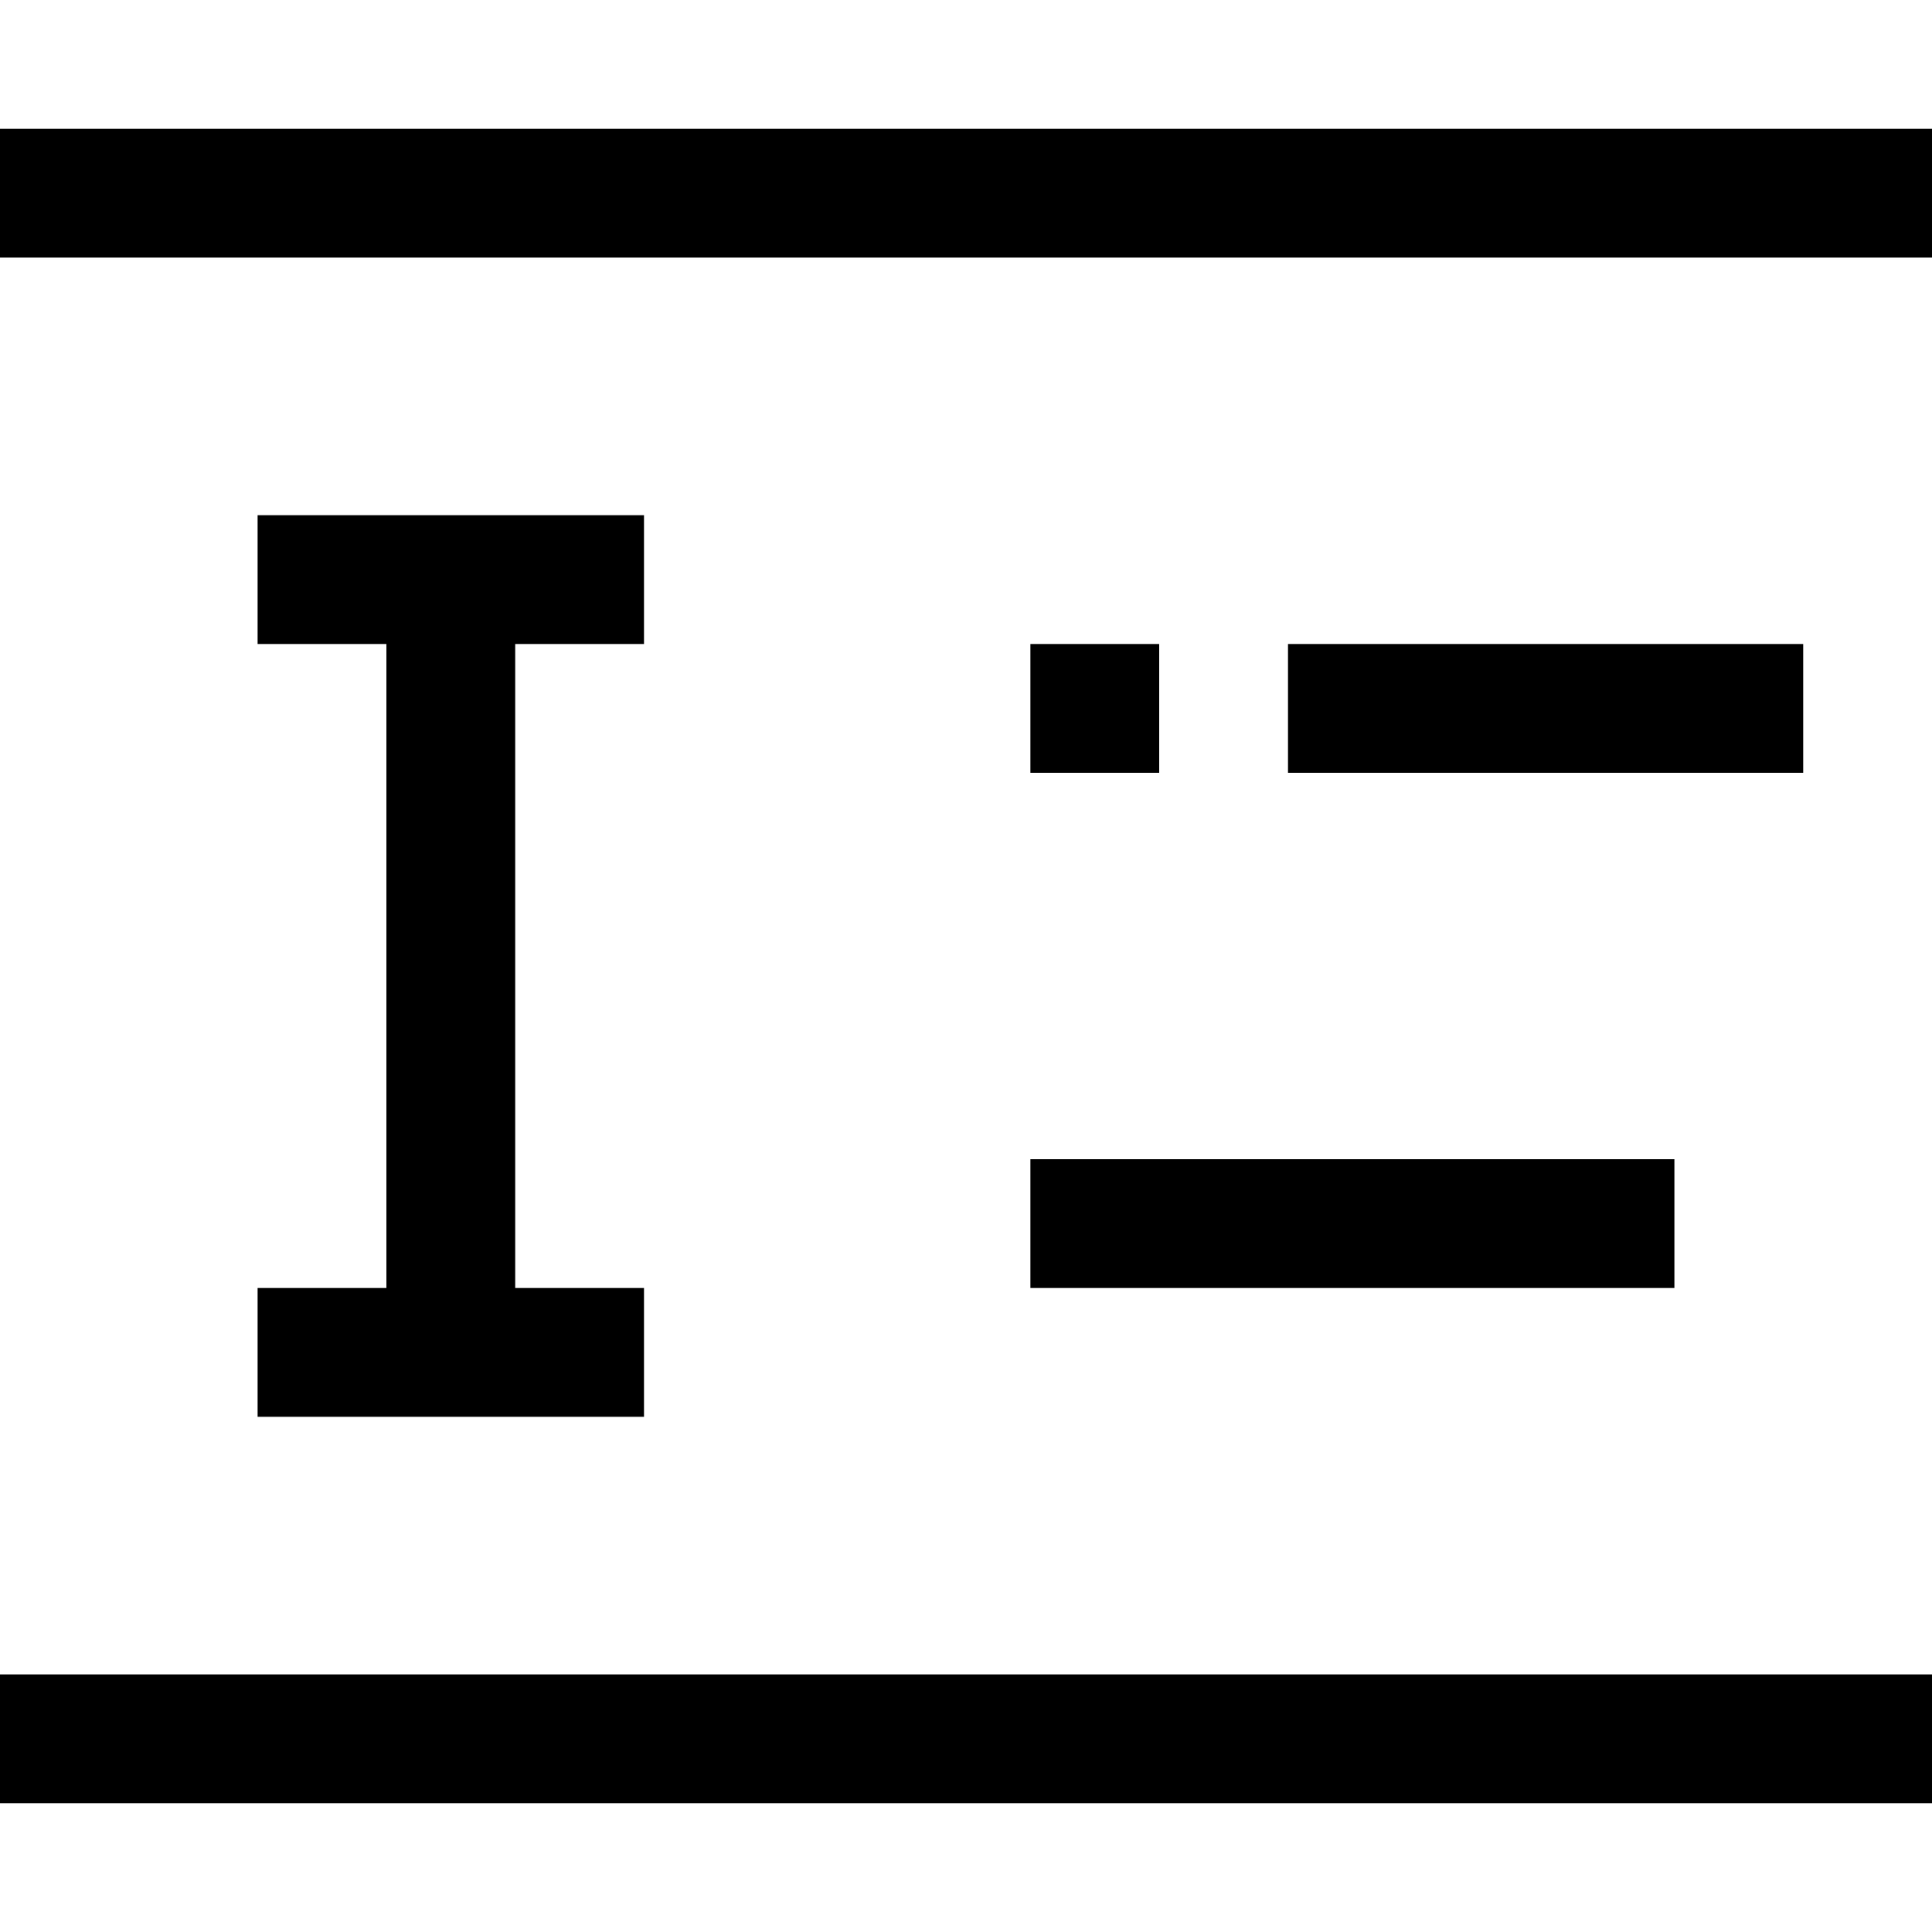
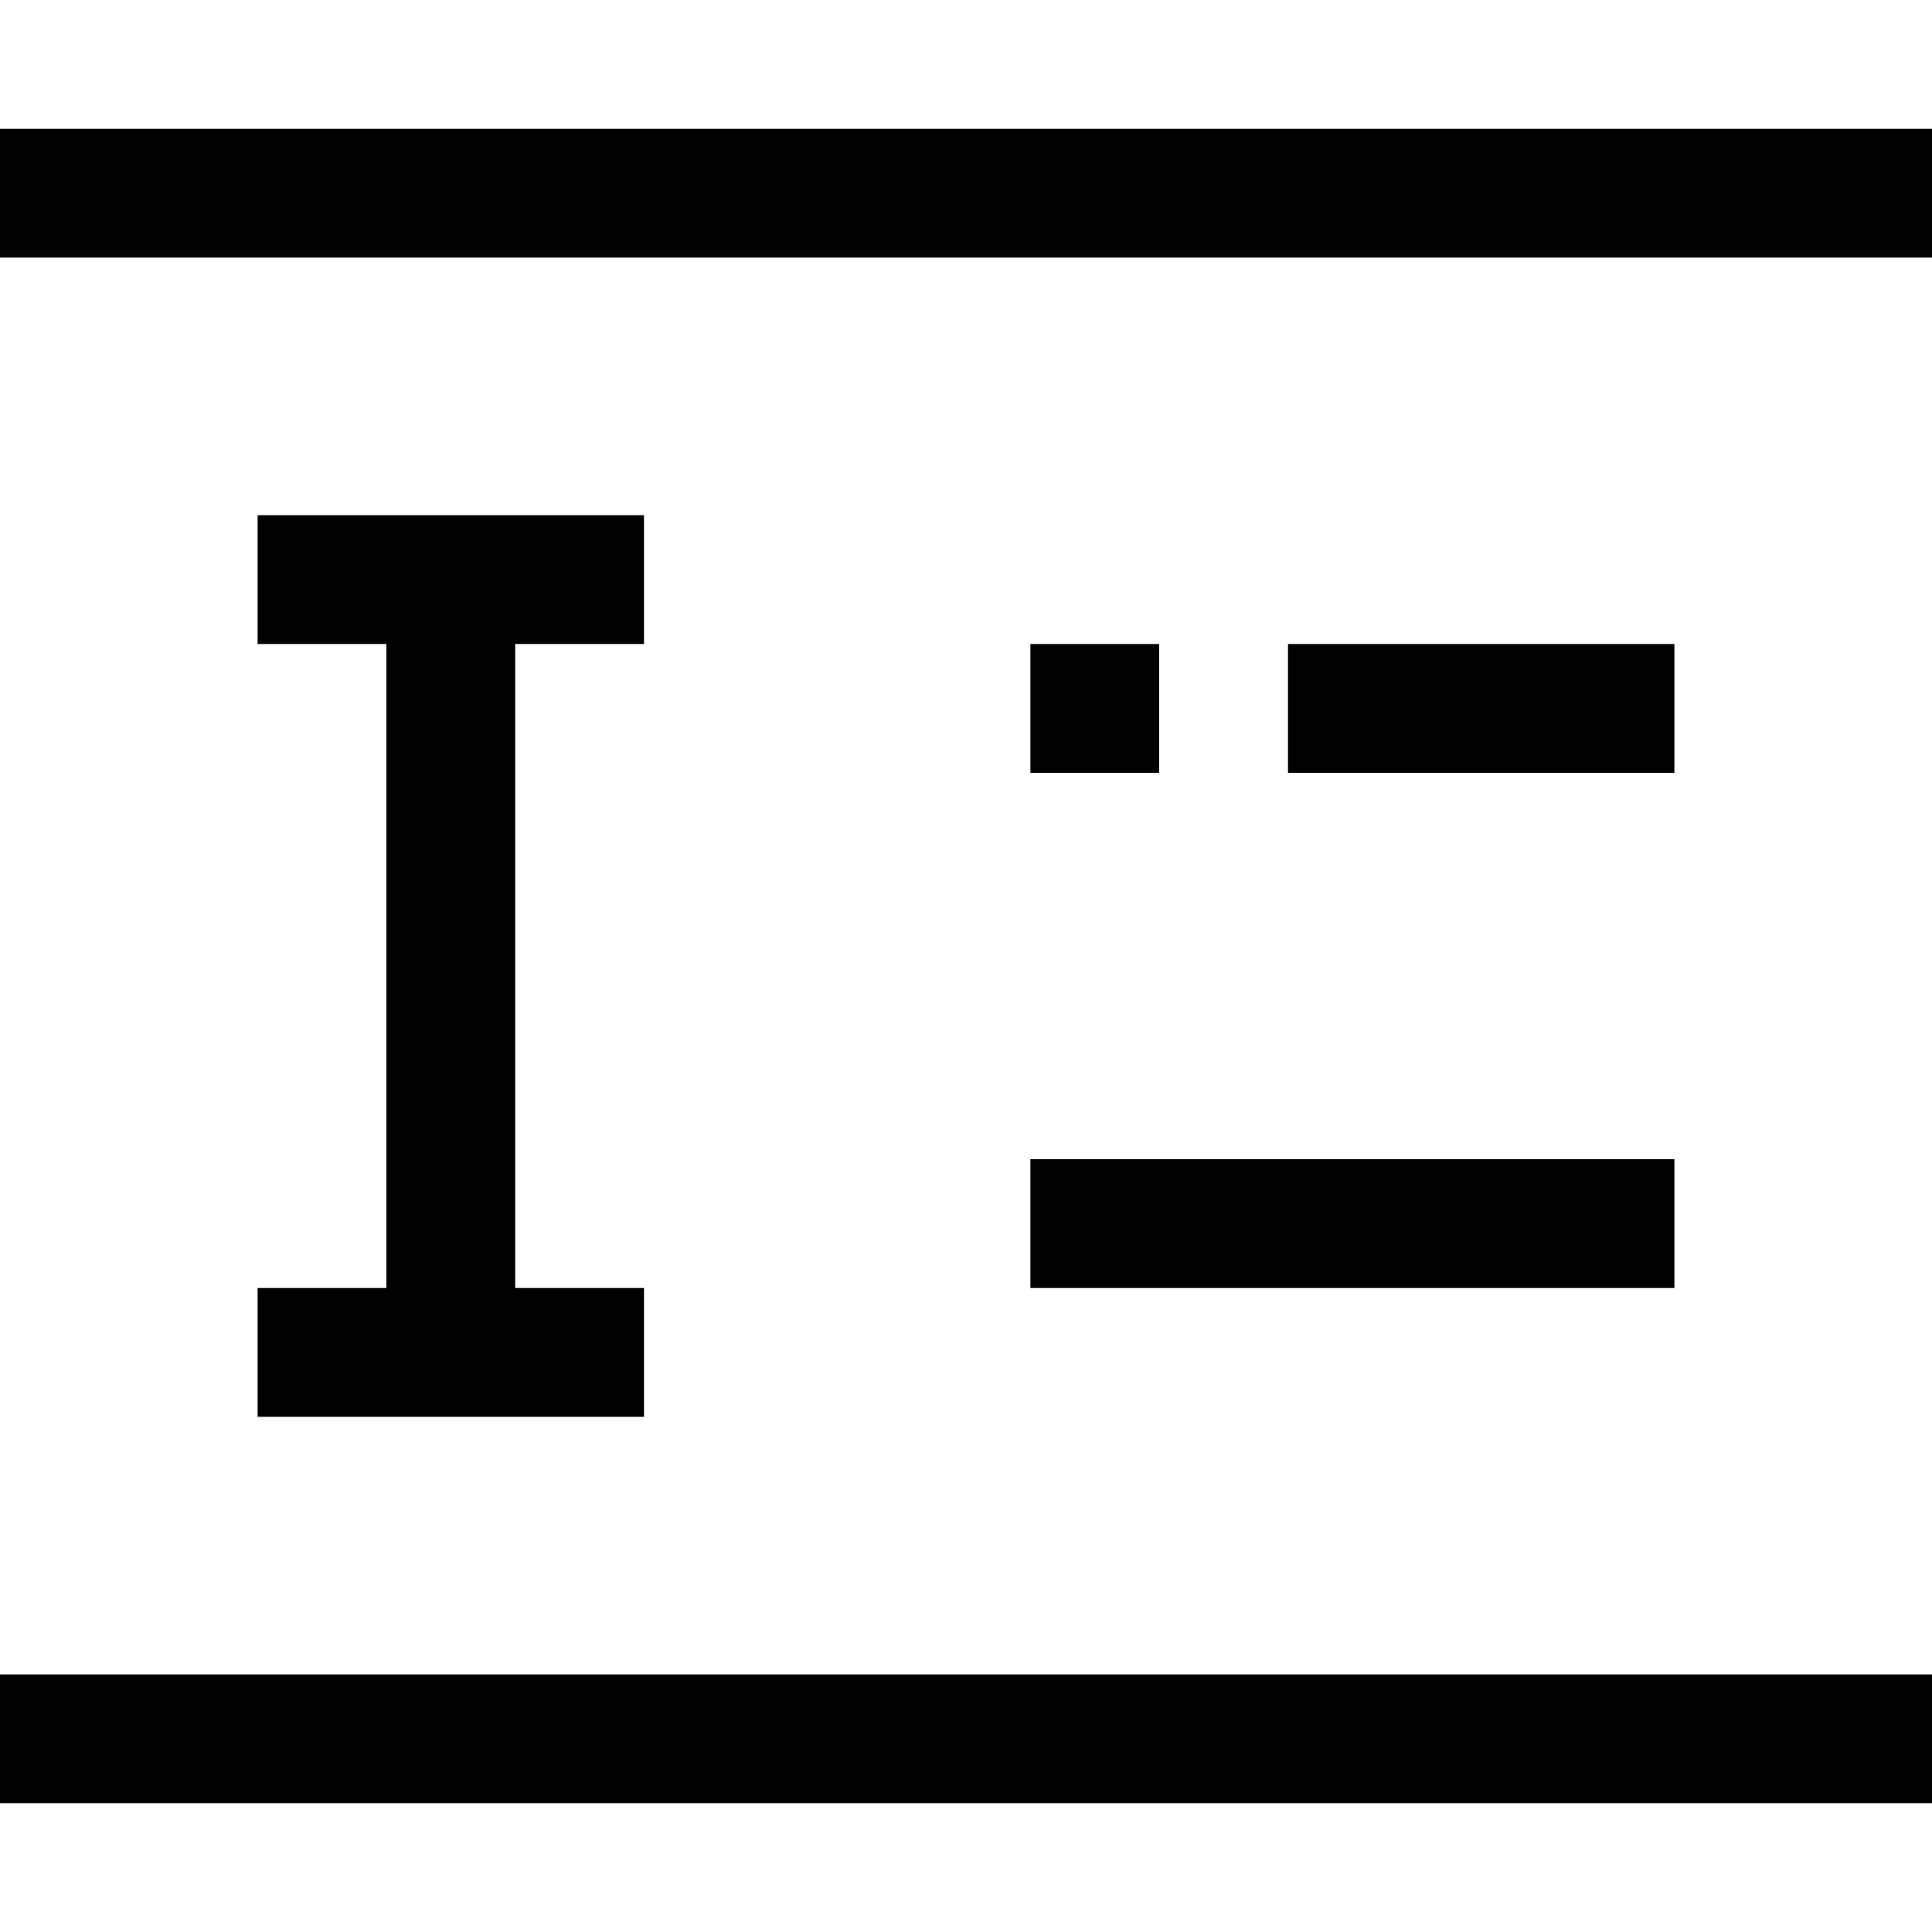
<svg xmlns="http://www.w3.org/2000/svg" width="15" height="15" viewBox="0 0 15 15" fill="none">
-   <path d="m15 13h-15v1h15v-1zm-13-8h1v5h-1v1h3v-1h-1v-5h1v-1h-3v1zm11 4h-5v1h5v-1zm-4-4h-1v1h1v-1zm5 0h-4v1h4v-1zm1-4h-15v1h15v-1z" fill="black" />
+   <path d="m0 1.5h15m-15 12h15m-11.5-3.5v-5m-1.5-0.5h3m5 1h3m-5 0h1m-1 4h5m-11 1h3" stroke="black" />
</svg>
